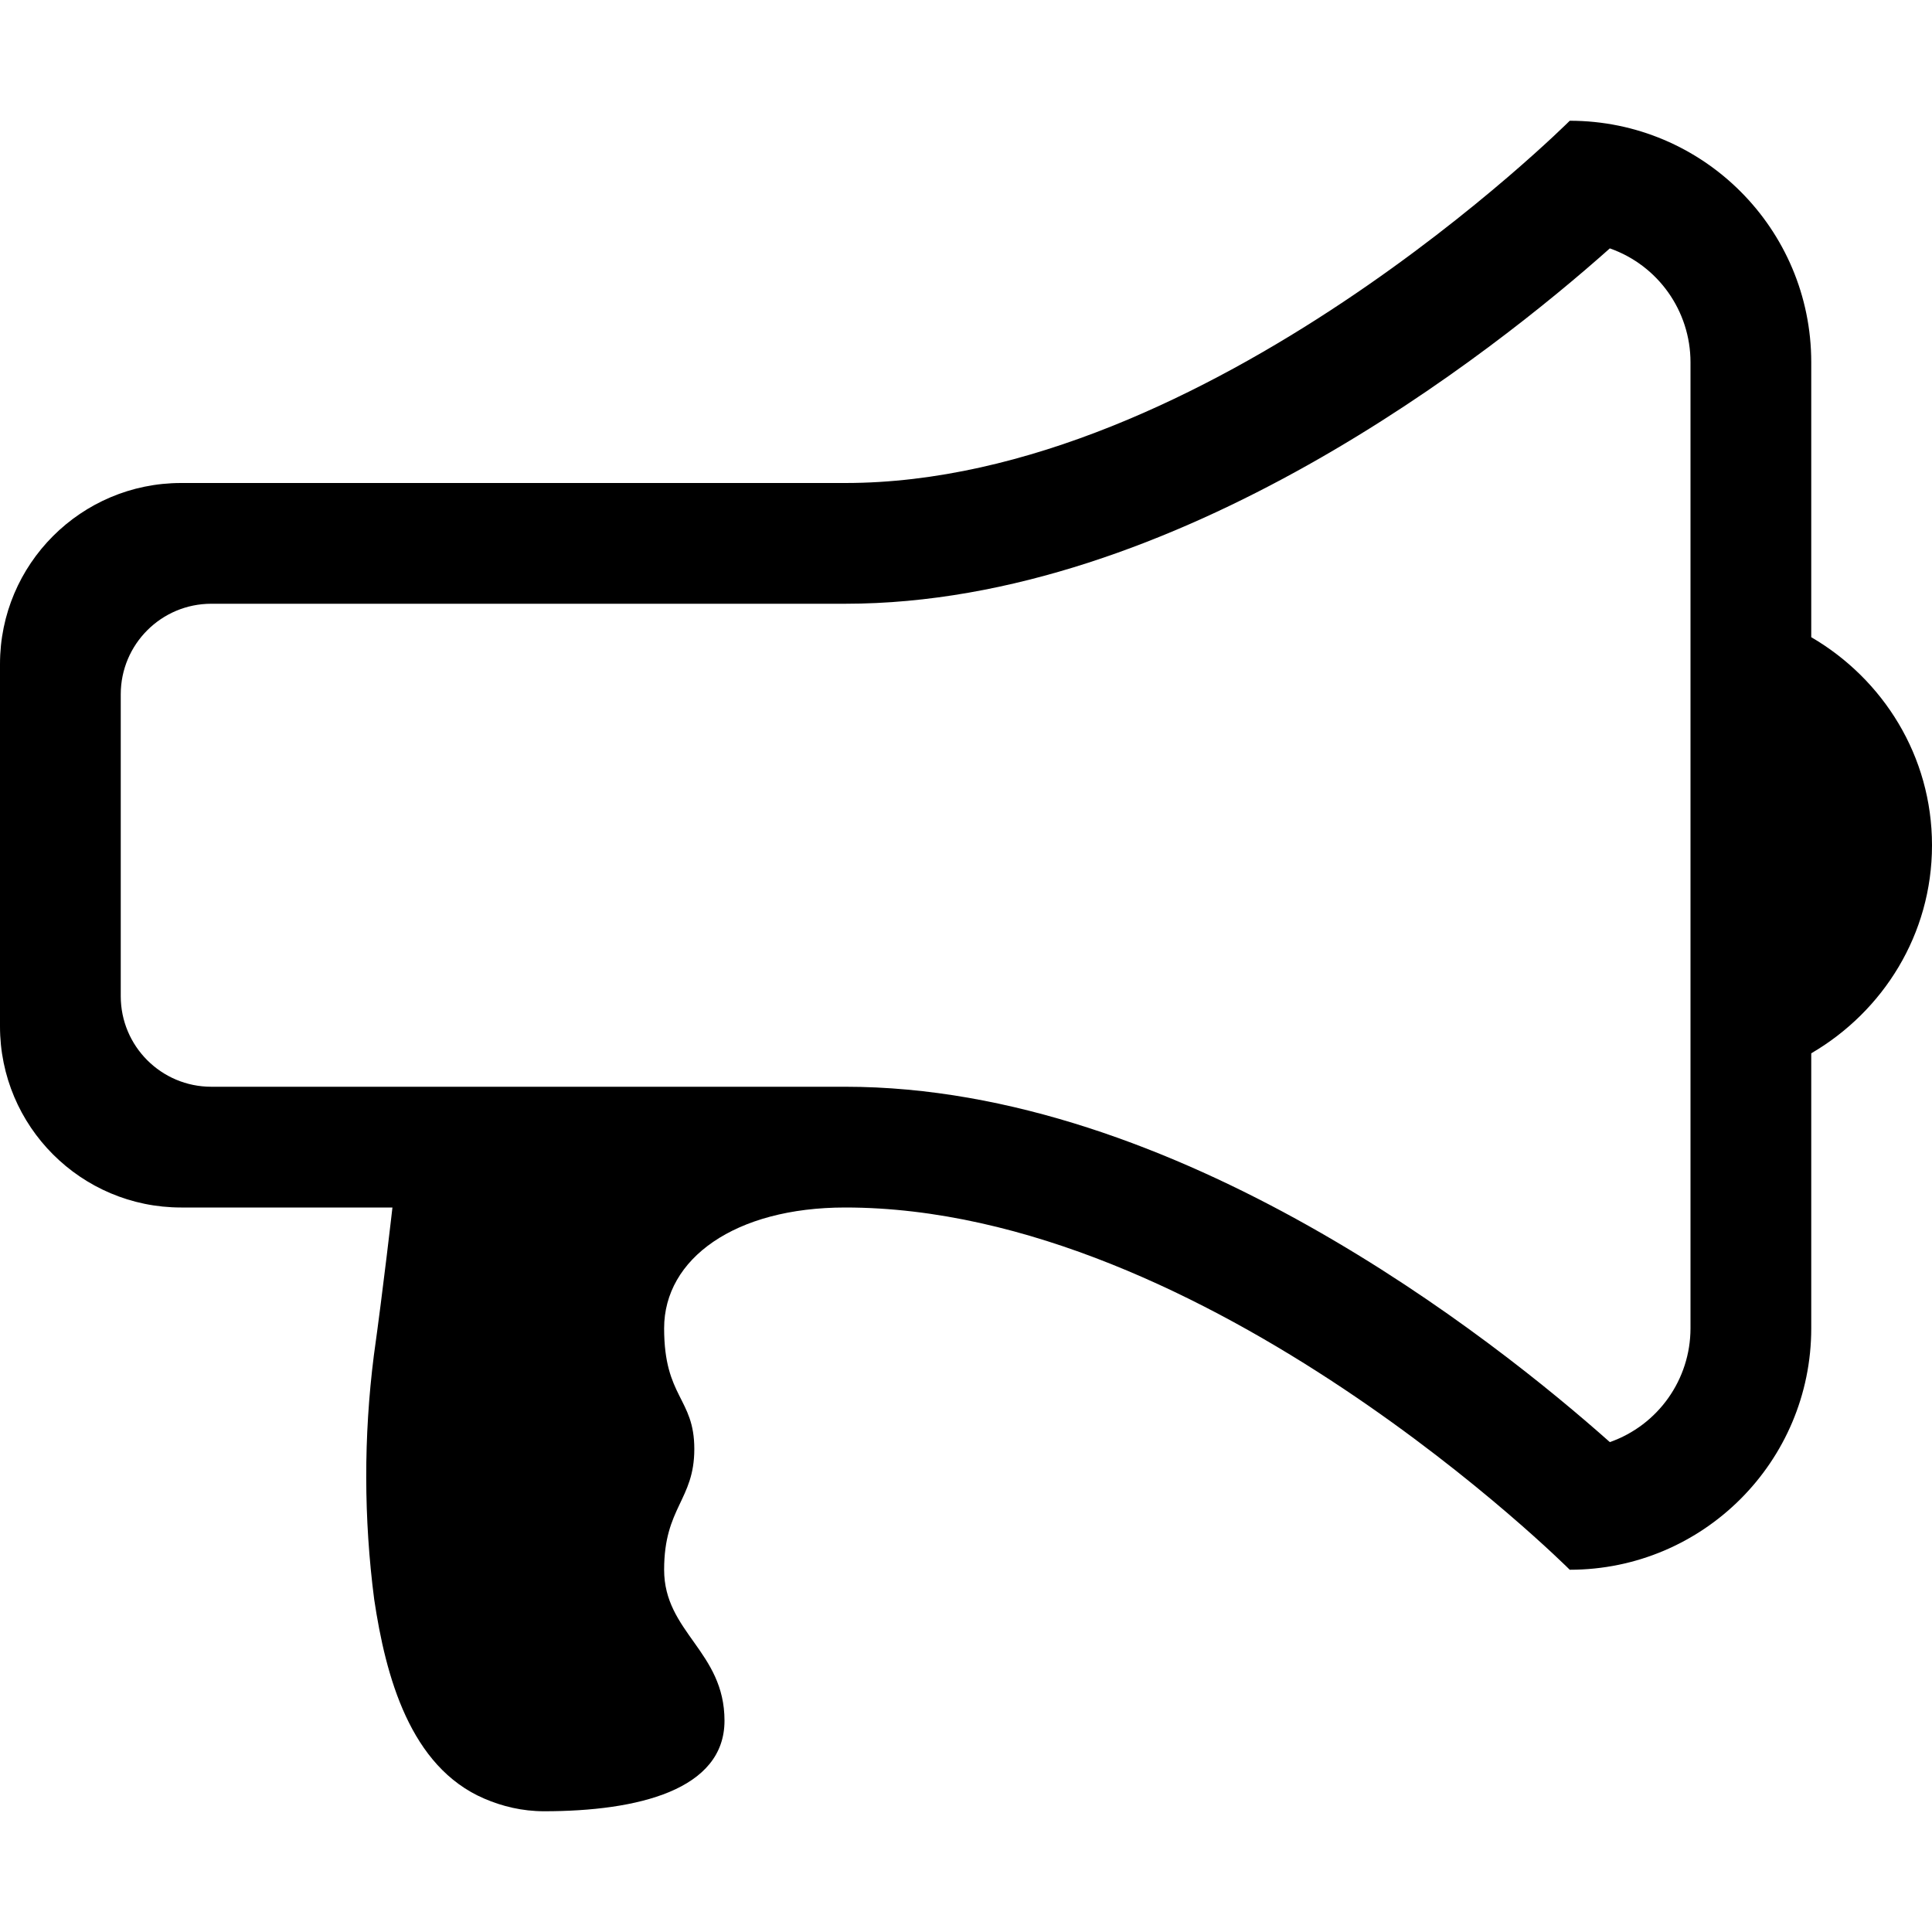
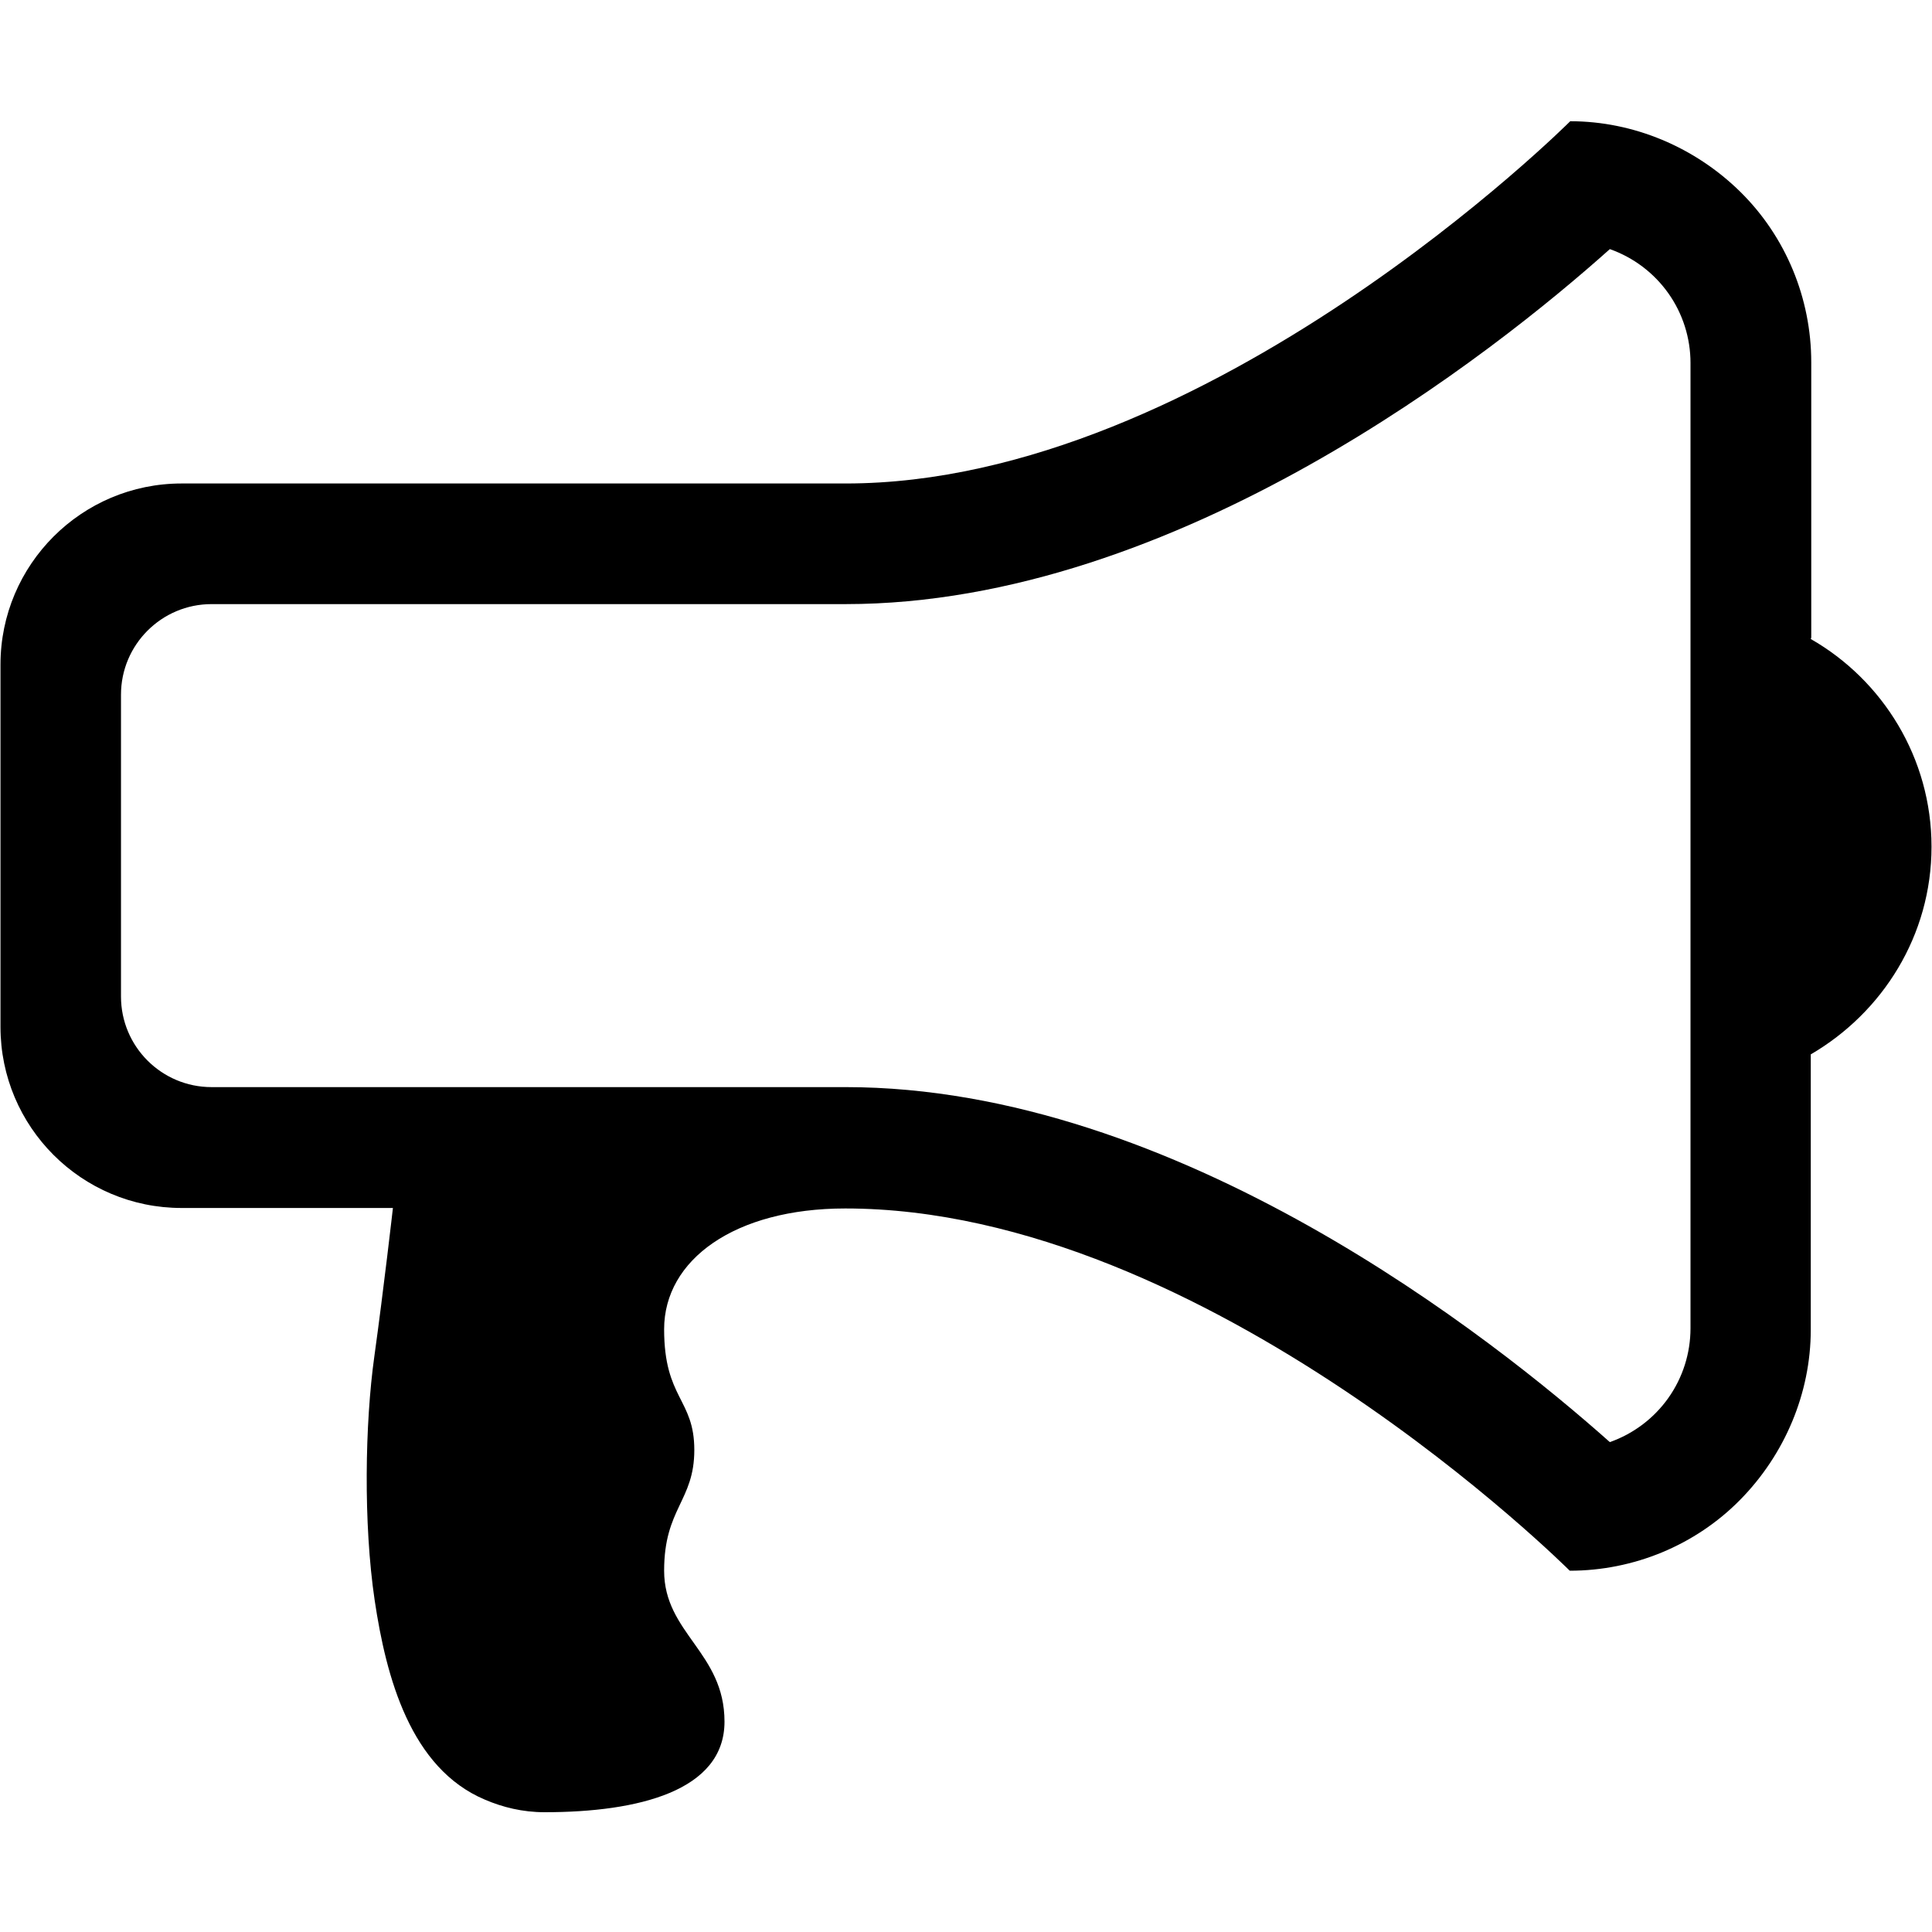
- <svg xmlns="http://www.w3.org/2000/svg" viewBox="0 0 16 16" fill="none">
-   <path fill="#000" d="M15 5.277V3a2 2 0 0 0-2-2s-3 3-6 3H1.5A1.5 1.5 0 0 0 0 5.5v3A1.5 1.5 0 0 0 1.5 10h1.75s-.077.677-.154 1.226a7.938 7.938 0 0 0 .003 2.02c.095.636.296 1.386.913 1.65.147.063.312.104.494.104C5.283 15 6 14.823 6 14.25c0-.574-.5-.732-.5-1.25s.25-.576.25-1c0-.424-.25-.424-.25-1 0-.576.586-1 1.5-1 3 0 6 3 6 3a2 2 0 0 0 2-2V8.723c.595-.347 1-.985 1-1.723 0-.738-.405-1.376-1-1.723ZM14 11a1 1 0 0 1-.668.943C12.376 11.093 9.747 9 7 9H1.75A.75.75 0 0 1 1 8.25v-2.5A.75.75 0 0 1 1.75 5H7c2.747 0 5.376-2.092 6.332-2.943A1 1 0 0 1 14 3v8Z" />
+ <svg xmlns="http://www.w3.org/2000/svg" fill="none" viewBox="0 0 16 16">
+   <path d="m15 5.28v-2.28c0-0.53-0.211-1.04-0.586-1.41s-0.884-0.586-1.41-0.586c0 0-3 3-6 3h-5.5c-0.828 0-1.5 0.672-1.5 1.5v3c0 0.828 0.671 1.5 1.5 1.5h1.75s-0.077 0.676-0.154 1.23c-0.077 0.549-0.092 1.38 0.003 2.02 0.095 0.636 0.296 1.39 0.913 1.65 0.147 0.063 0.312 0.104 0.494 0.104 0.777 0 1.49-0.177 1.49-0.75 0-0.574-0.5-0.732-0.5-1.25s0.25-0.576 0.25-1-0.25-0.424-0.25-1 0.586-1 1.5-1c3 0 6 3 6 3 0.53 0 1.04-0.211 1.41-0.586s0.586-0.884 0.586-1.41v-2.28c0.595-0.347 1-0.985 1-1.72s-0.405-1.38-1-1.72zm-1 5.72c-1e-4 0.207-0.064 0.409-0.184 0.578-0.12 0.169-0.289 0.296-0.484 0.365-0.956-0.851-3.58-2.94-6.33-2.94h-5.25c-0.414 0-0.75-0.336-0.75-0.75v-2.5c0-0.414 0.336-0.75 0.75-0.75h5.25c2.75 0 5.38-2.09 6.33-2.94 0.195 0.069 0.364 0.196 0.484 0.365 0.12 0.169 0.184 0.371 0.184 0.578v8z" fill="#000" />
</svg>
